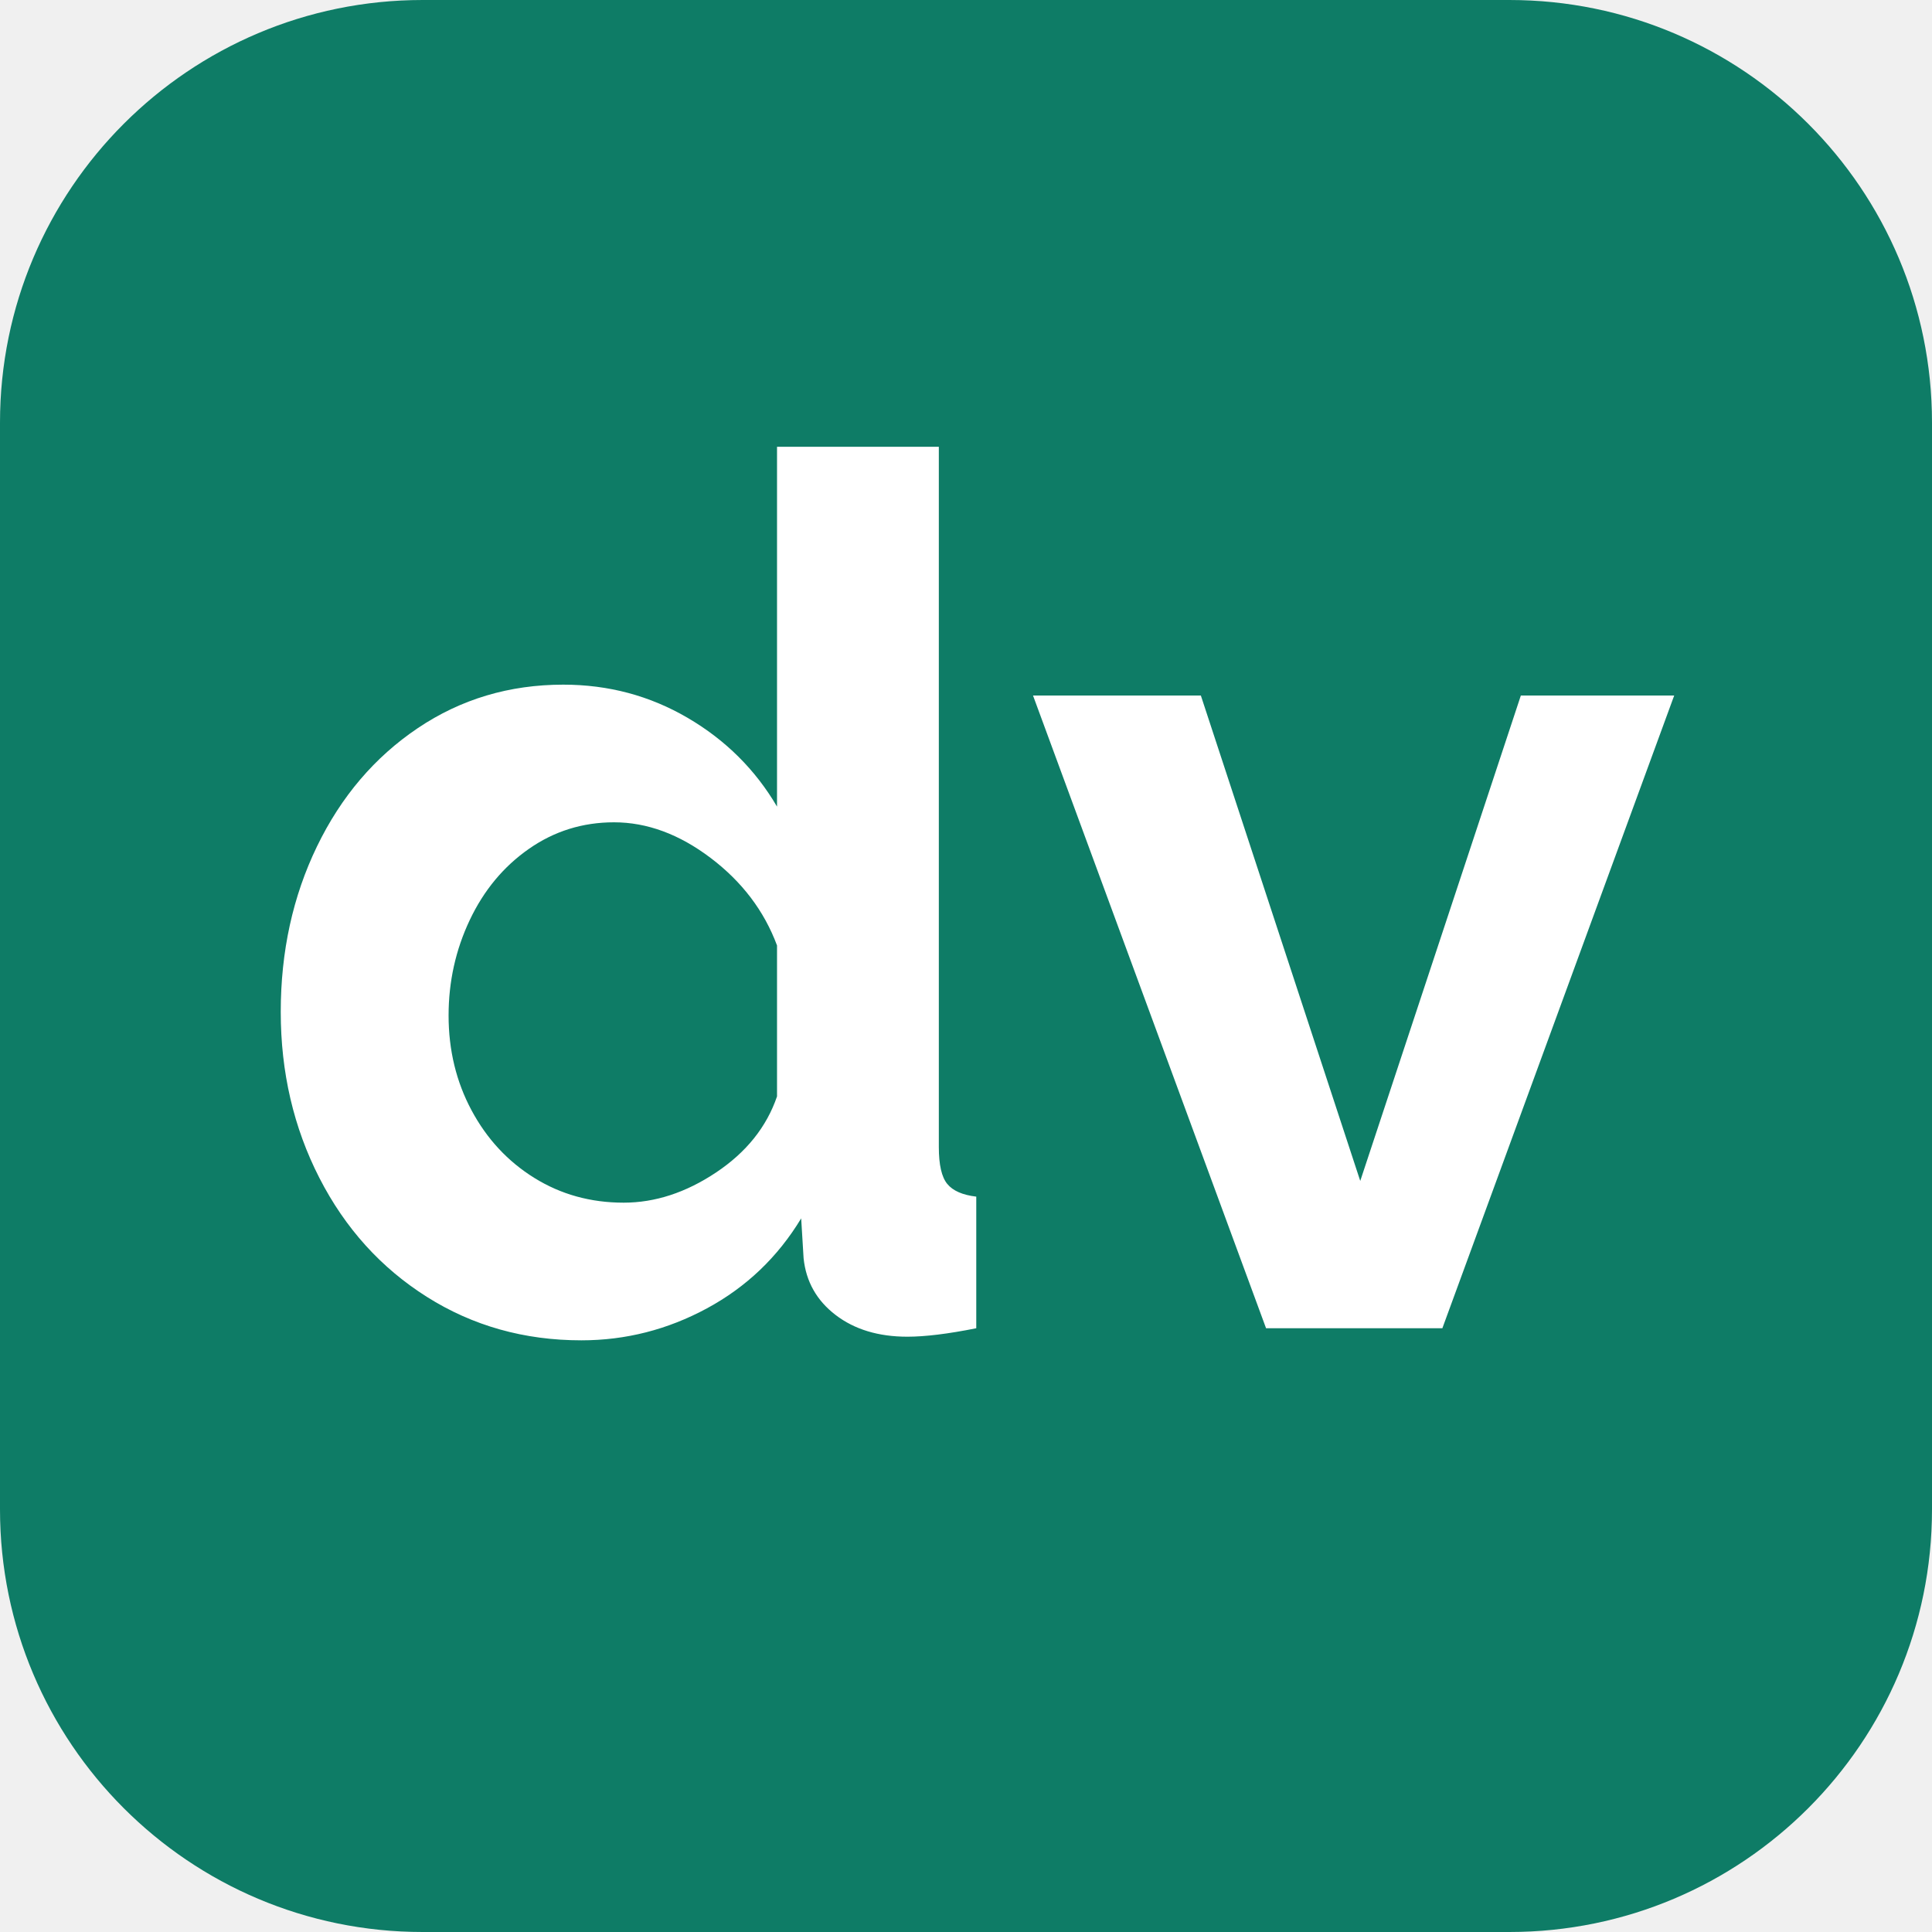
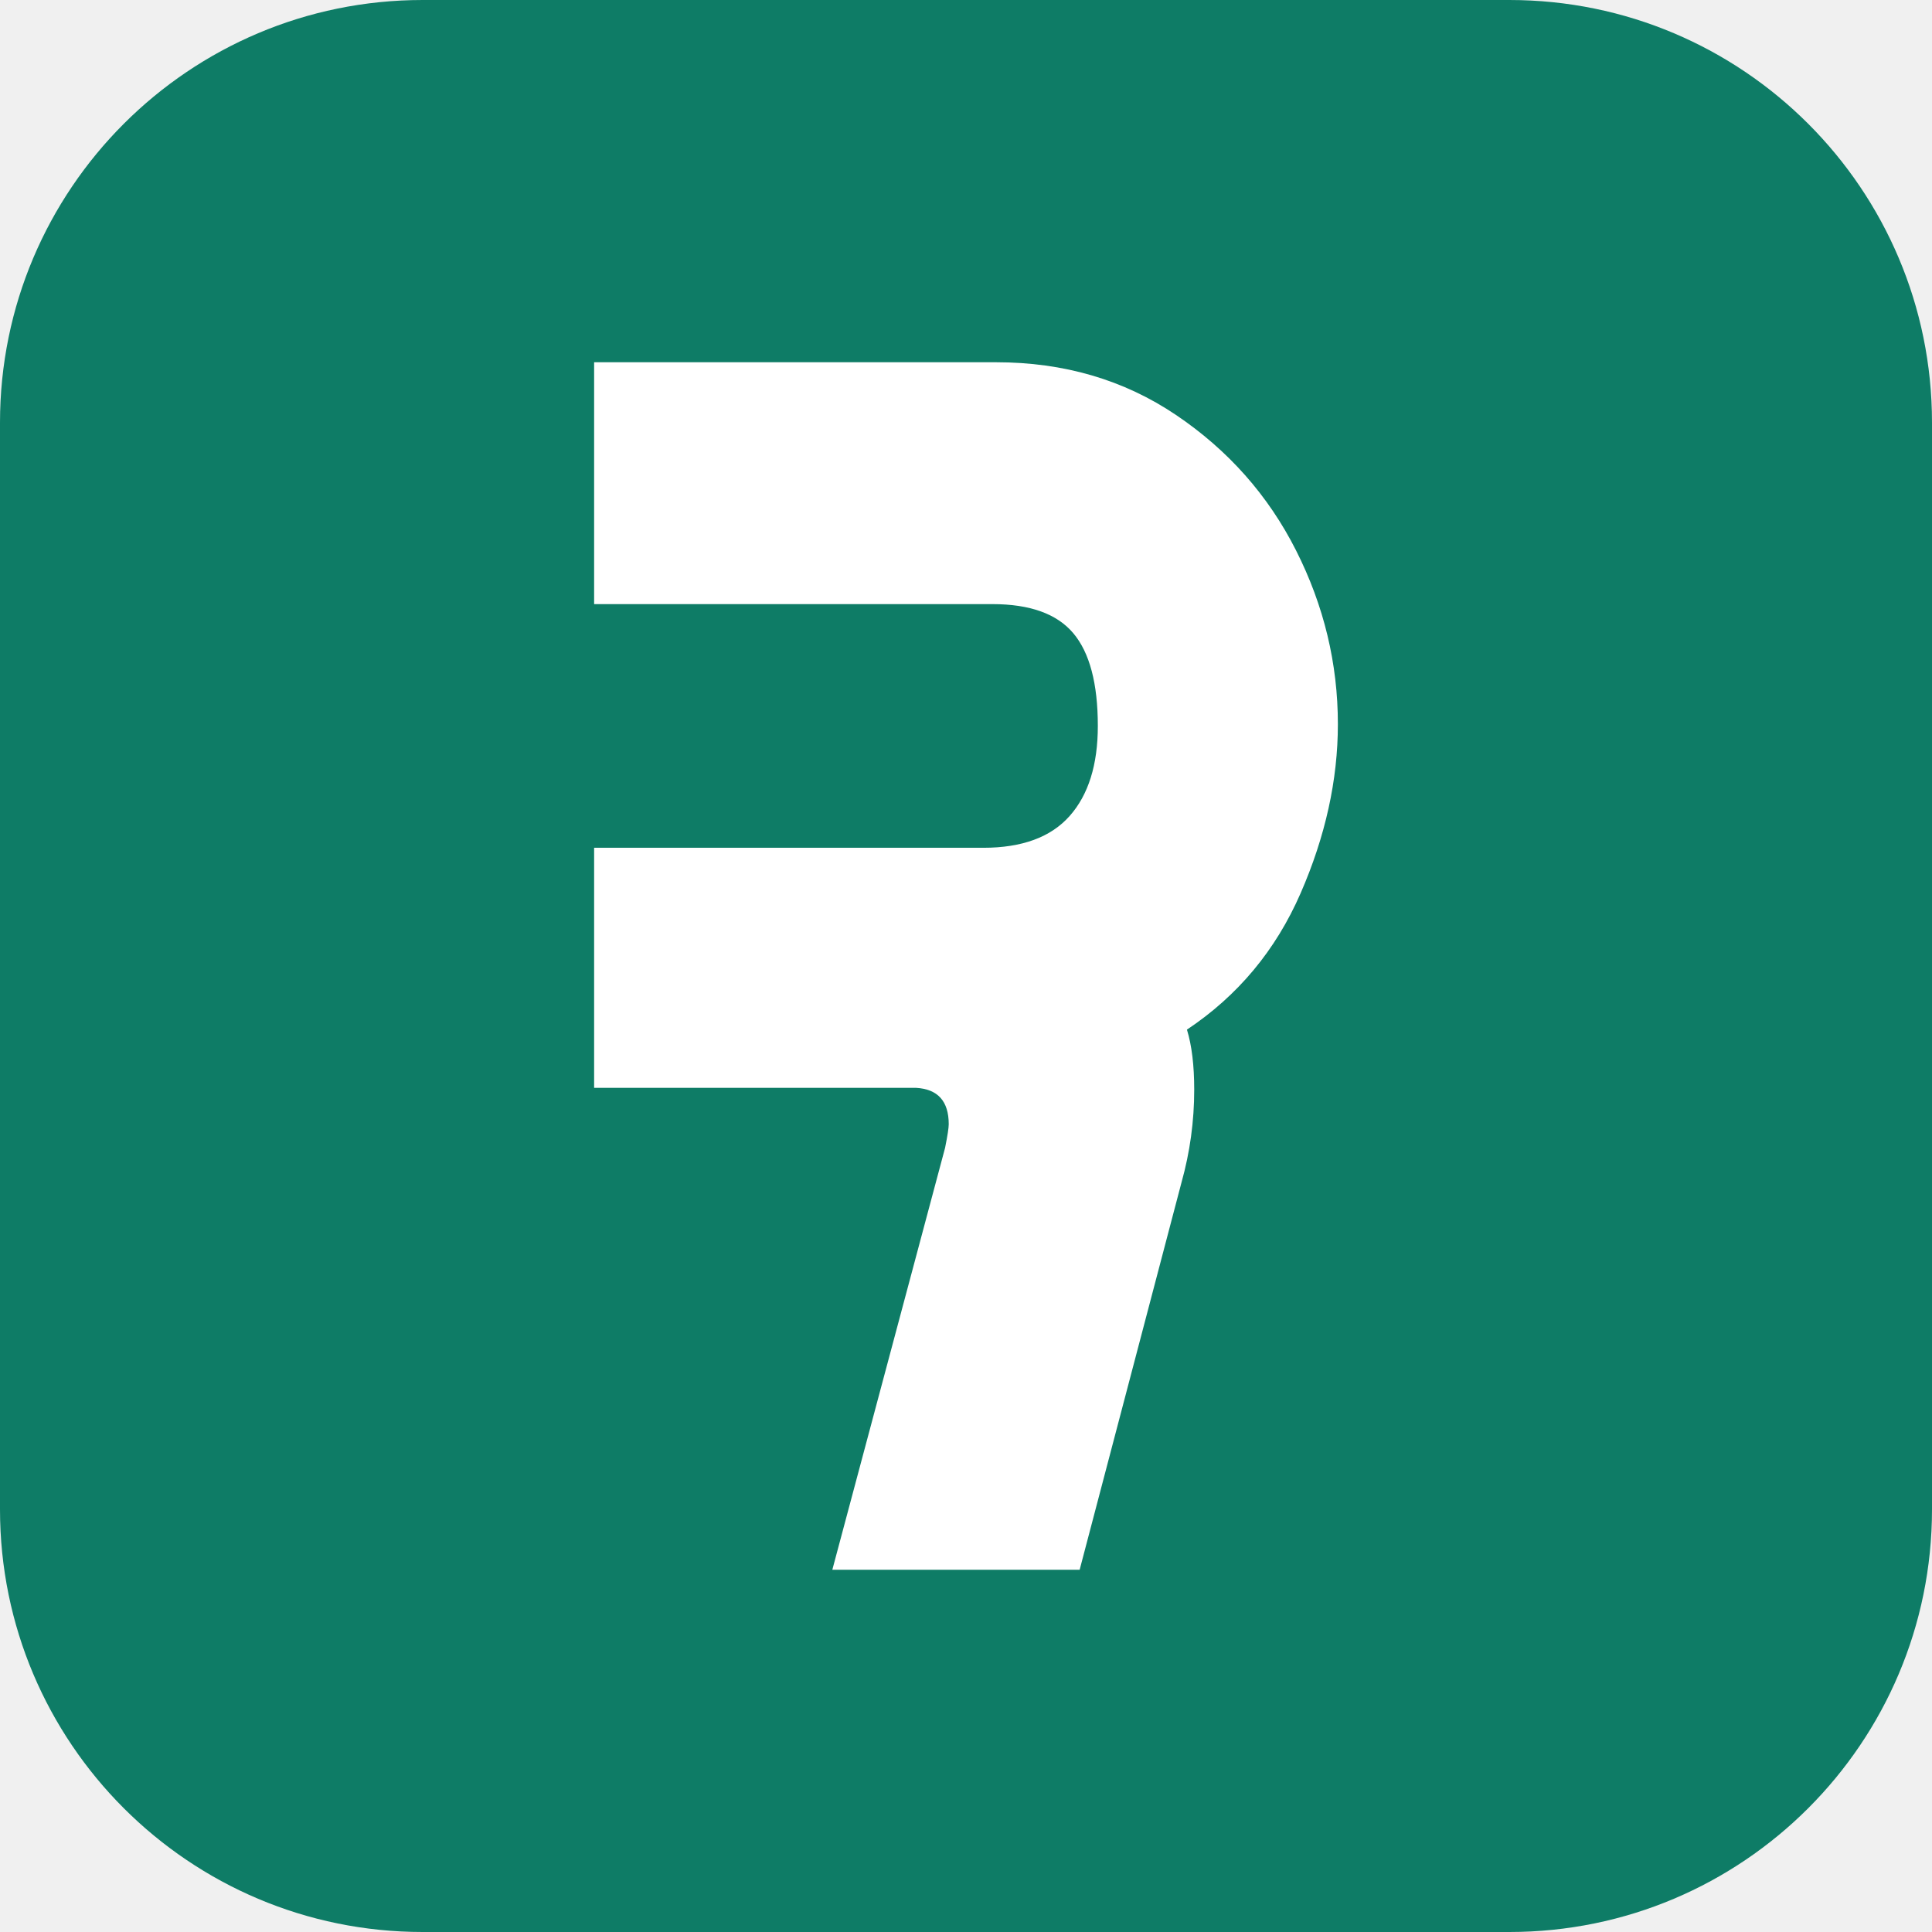
<svg xmlns="http://www.w3.org/2000/svg" viewBox="0 0 64 64">
  <rect width="64" height="64" rx="14" fill="#0e7c66" />
-   <path fill="#ffffff" d="M18.66 22.68Q20.9 22.68 22.78 23.78Q24.66 24.88 25.74 26.72V14.8H31.1V38.0Q31.1 38.88 31.38 39.22Q31.66 39.56 32.34 39.64V44.0Q30.94 44.28 30.06 44.28Q28.62 44.28 27.68 43.56Q26.74 42.84 26.62 41.68L26.54 40.36Q25.38 42.28 23.42 43.34Q21.46 44.4 19.26 44.4Q16.42 44.4 14.14 42.96Q11.86 41.52 10.58 39.02Q9.3 36.52 9.3 33.52Q9.3 30.52 10.5 28.04Q11.7 25.56 13.84 24.12Q15.98 22.68 18.66 22.68ZM20.66 39.84Q22.22 39.84 23.72 38.84Q25.22 37.84 25.74 36.32V31.32Q25.1 29.6 23.54 28.42Q21.98 27.24 20.34 27.24Q18.78 27.24 17.52 28.12Q16.26 29.0 15.56 30.48Q14.86 31.96 14.86 33.64Q14.86 35.36 15.62 36.78Q16.38 38.2 17.7 39.02Q19.02 39.84 20.66 39.84ZM34.22 23.04H39.78L45.06 39.12L50.38 23.04H55.46L47.78 44.0H41.94Z" />
+   <path fill="#ffffff" d="M35.765 52.0H27.572L31.307 38.024Q31.428 37.422 31.428 37.241Q31.428 36.096 30.343 36.036H19.681V28.084H32.572Q34.5 28.084 35.434 27.03Q36.367 25.976 36.367 24.048Q36.367 21.94 35.554 20.976Q34.741 20.012 32.873 20.012H19.681V12H32.994Q36.367 12 38.958 13.747Q41.548 15.494 42.934 18.235Q44.319 20.976 44.319 23.988Q44.319 26.759 43.084 29.59Q41.849 32.422 39.319 34.108Q39.56 34.892 39.56 36.096Q39.56 37.663 39.139 39.169Z" />
</svg>
